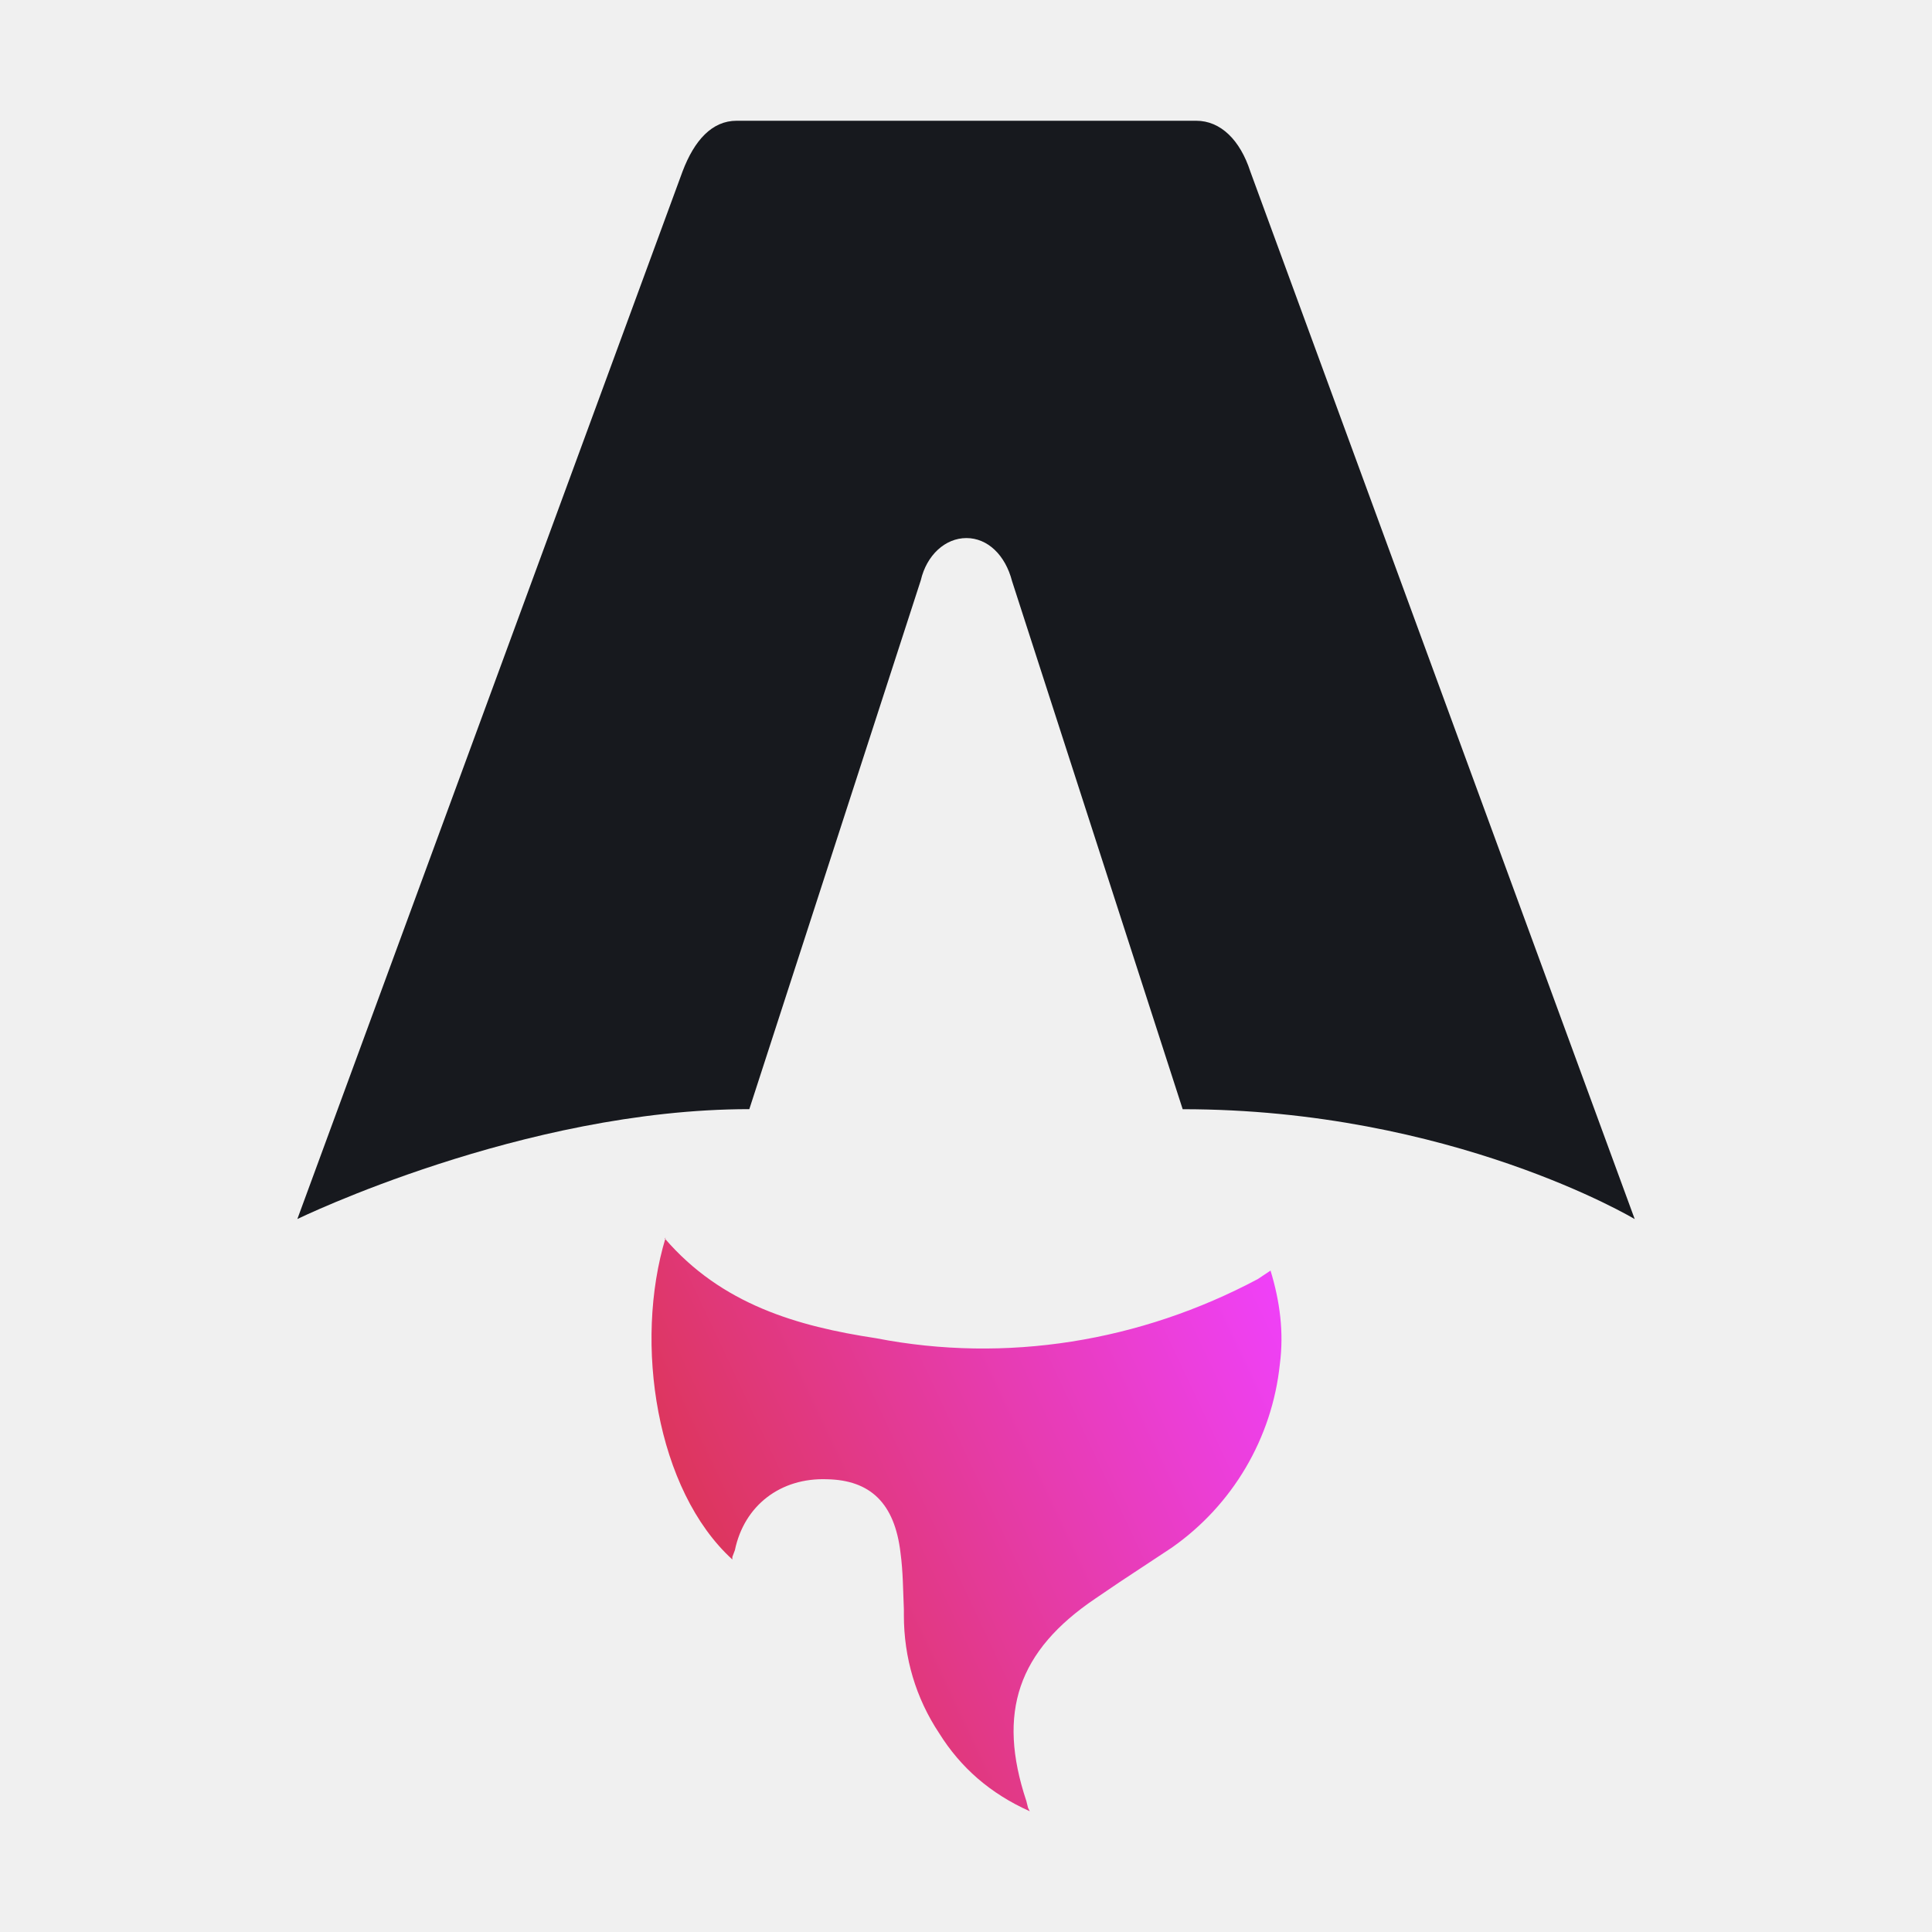
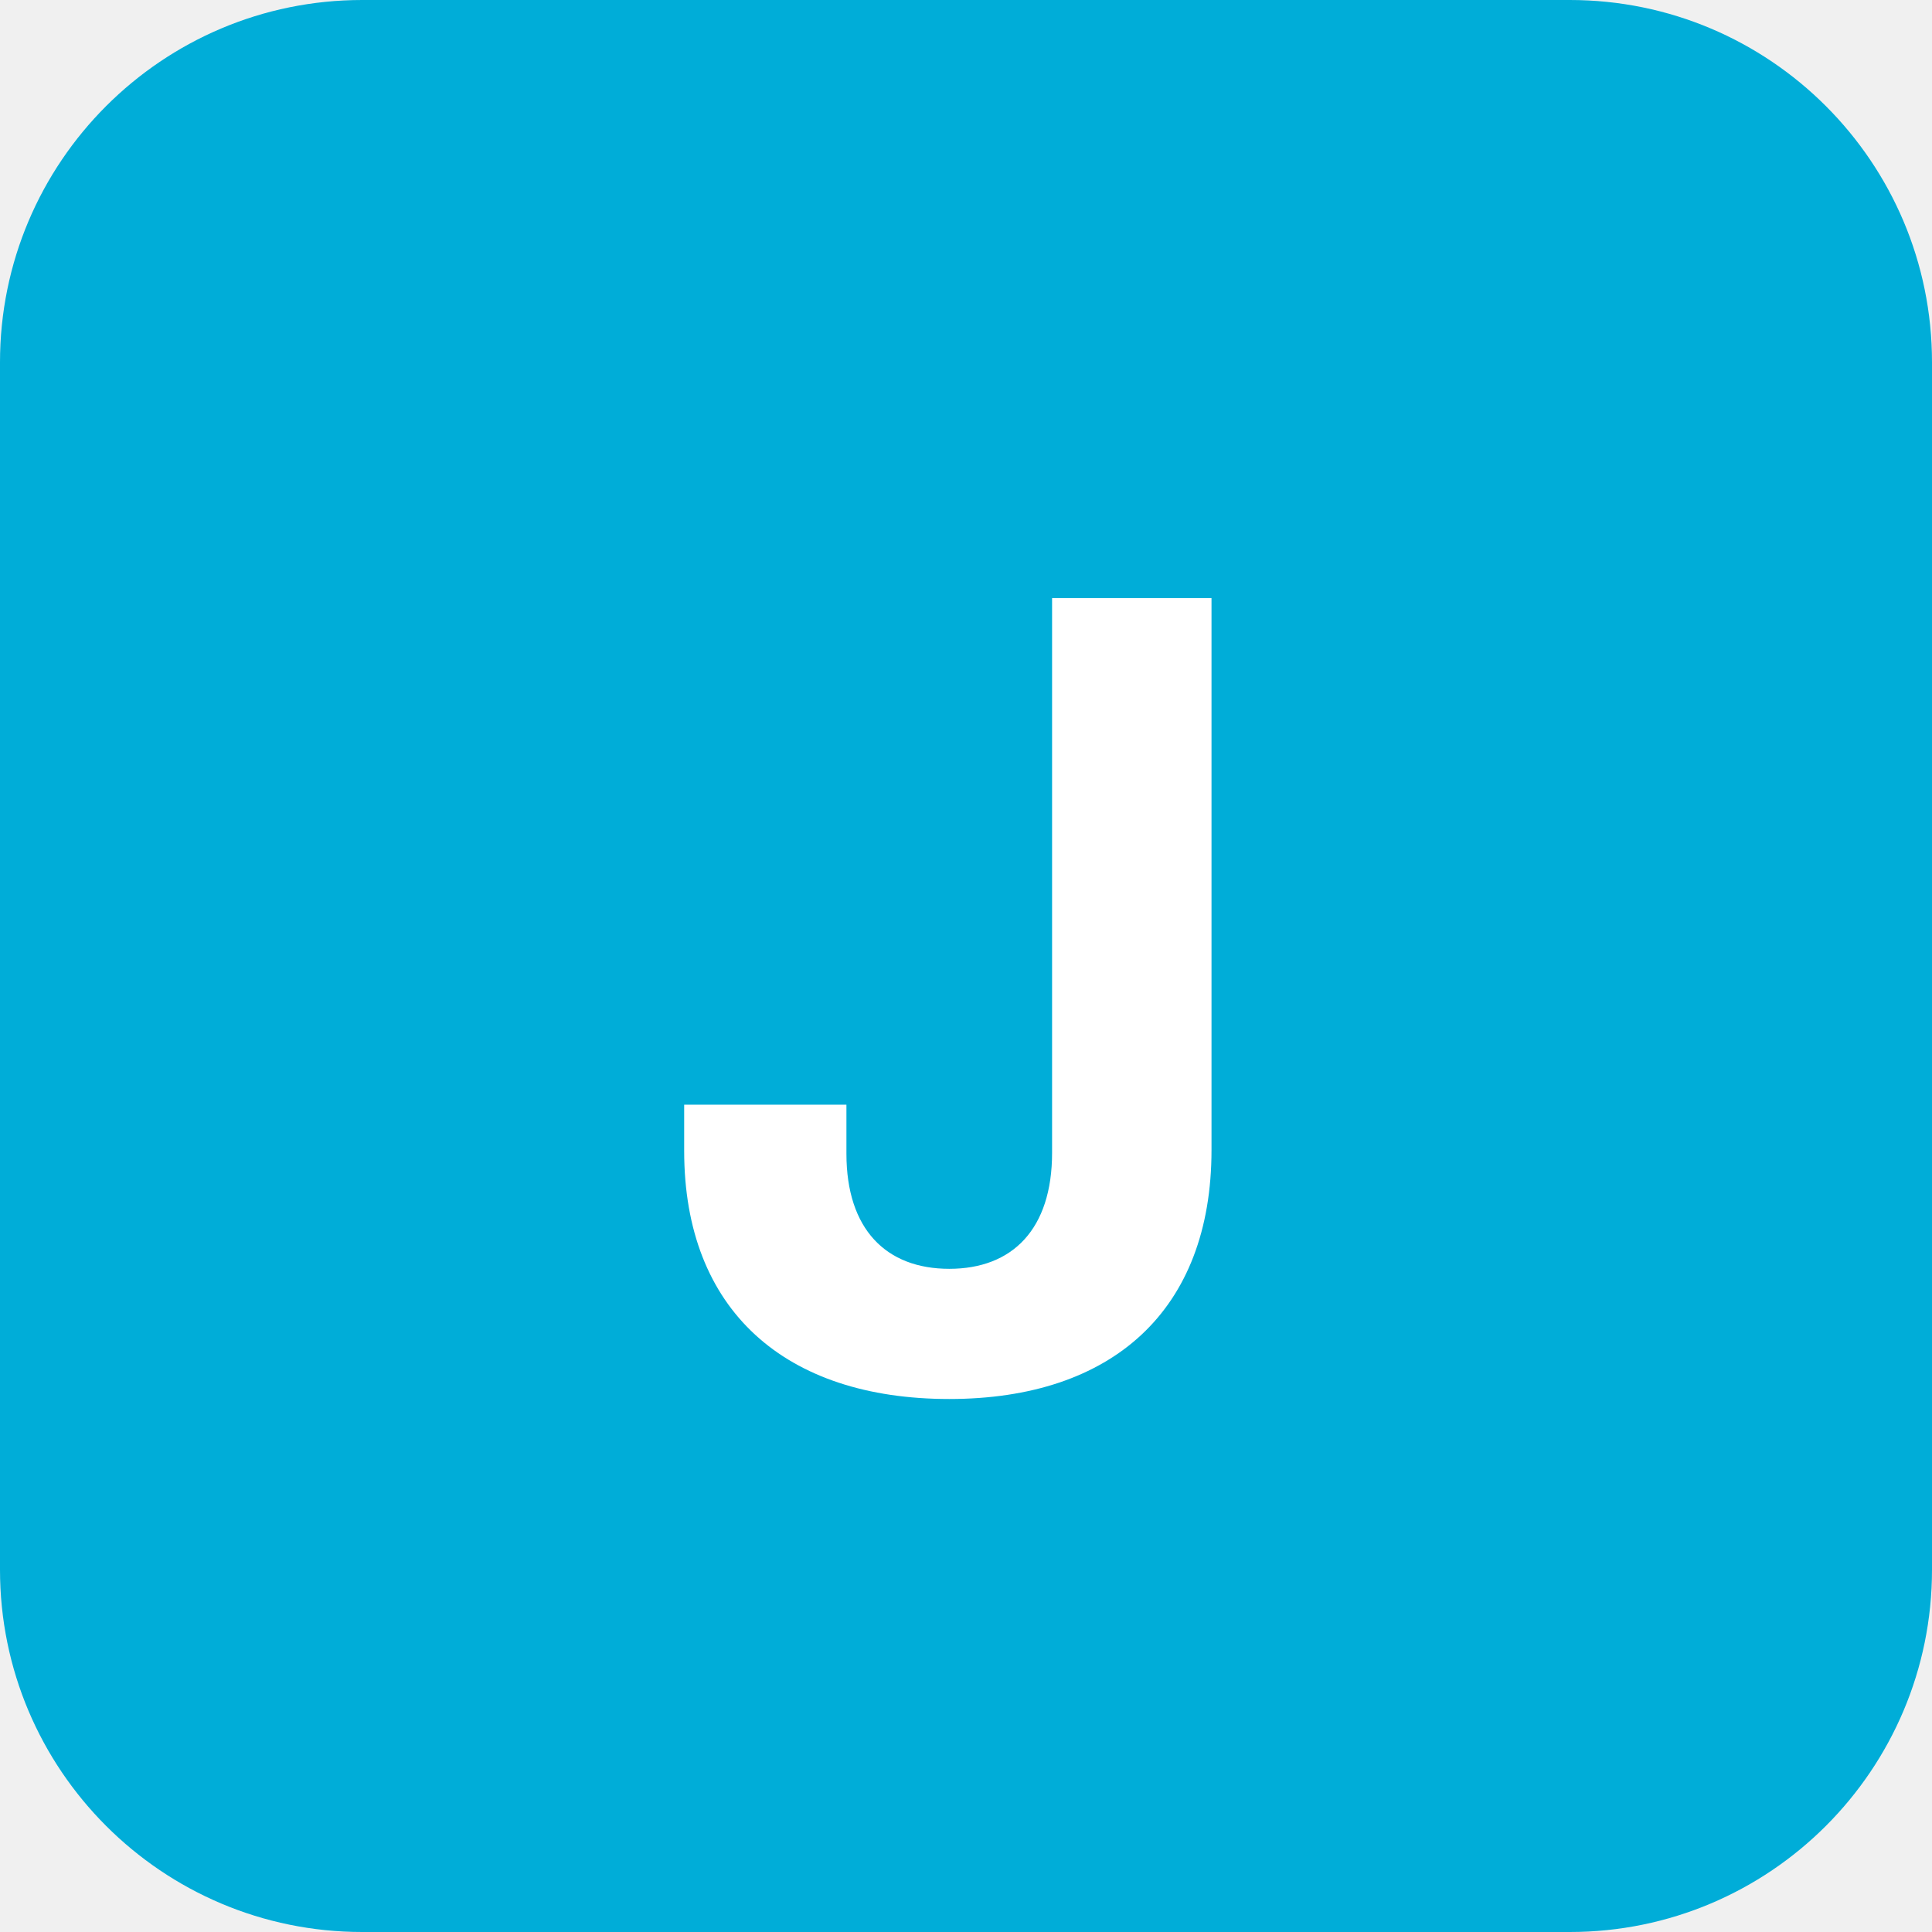
- <svg xmlns="http://www.w3.org/2000/svg" width="512" height="512" viewBox="0 0 32 32">
-   <style>
-     .path { fill: #17191e }
-     @media (prefers-color-scheme: dark) {
-       .path { fill: #f0f0f0 }
-     }
-   </style>
-   <path fill="url(#vscodeIconsFileTypeLightAstro0)" d="M11.025 20.499c-.532 1.75-.154 4.184 1.105 5.331v-.042l.042-.112c.154-.741.756-1.203 1.526-1.175c.713.014 1.12.392 1.217 1.217c.042.308.042.616.056.938v.098c0 .7.196 1.371.588 1.959c.35.56.84.993 1.497 1.287l-.028-.056l-.028-.112c-.49-1.469-.14-2.49 1.147-3.358l.392-.266l.868-.573a4.25 4.25 0 0 0 1.791-3.037c.07-.532 0-1.05-.154-1.553l-.21.14c-1.945 1.035-4.17 1.4-6.325.98c-1.301-.197-2.56-.56-3.498-1.652z" />
-   <path class="path" d="M4.925 20.191s3.736-1.82 7.486-1.82l2.84-8.759c.098-.42.406-.7.756-.7s.644.28.756.714l2.826 8.746c4.45 0 7.487 1.82 7.487 1.82L20.709 2.84c-.168-.518-.49-.84-.896-.84h-7.612c-.406 0-.7.322-.896.84z" />
-   <defs>
-     <linearGradient id="vscodeIconsFileTypeLightAstro0" x1="8.19" x2="16.91" y1="23" y2="18.89" gradientTransform="translate(-.673 -2.198)scale(1.3993)" gradientUnits="userSpaceOnUse">
-       <stop offset="0" stop-color="#d83333" />
-       <stop offset="1" stop-color="#f041ff" />
-     </linearGradient>
-   </defs>
+ <svg xmlns="http://www.w3.org/2000/svg" viewBox="0 0 32 32">
+   <rect width="32" height="32" rx="6" fill="#00ADD8" />
+   <text x="16" y="23" text-anchor="middle" font-family="Inter,Helvetica,sans-serif" font-weight="700" font-size="18" fill="white">J</text>
</svg>
